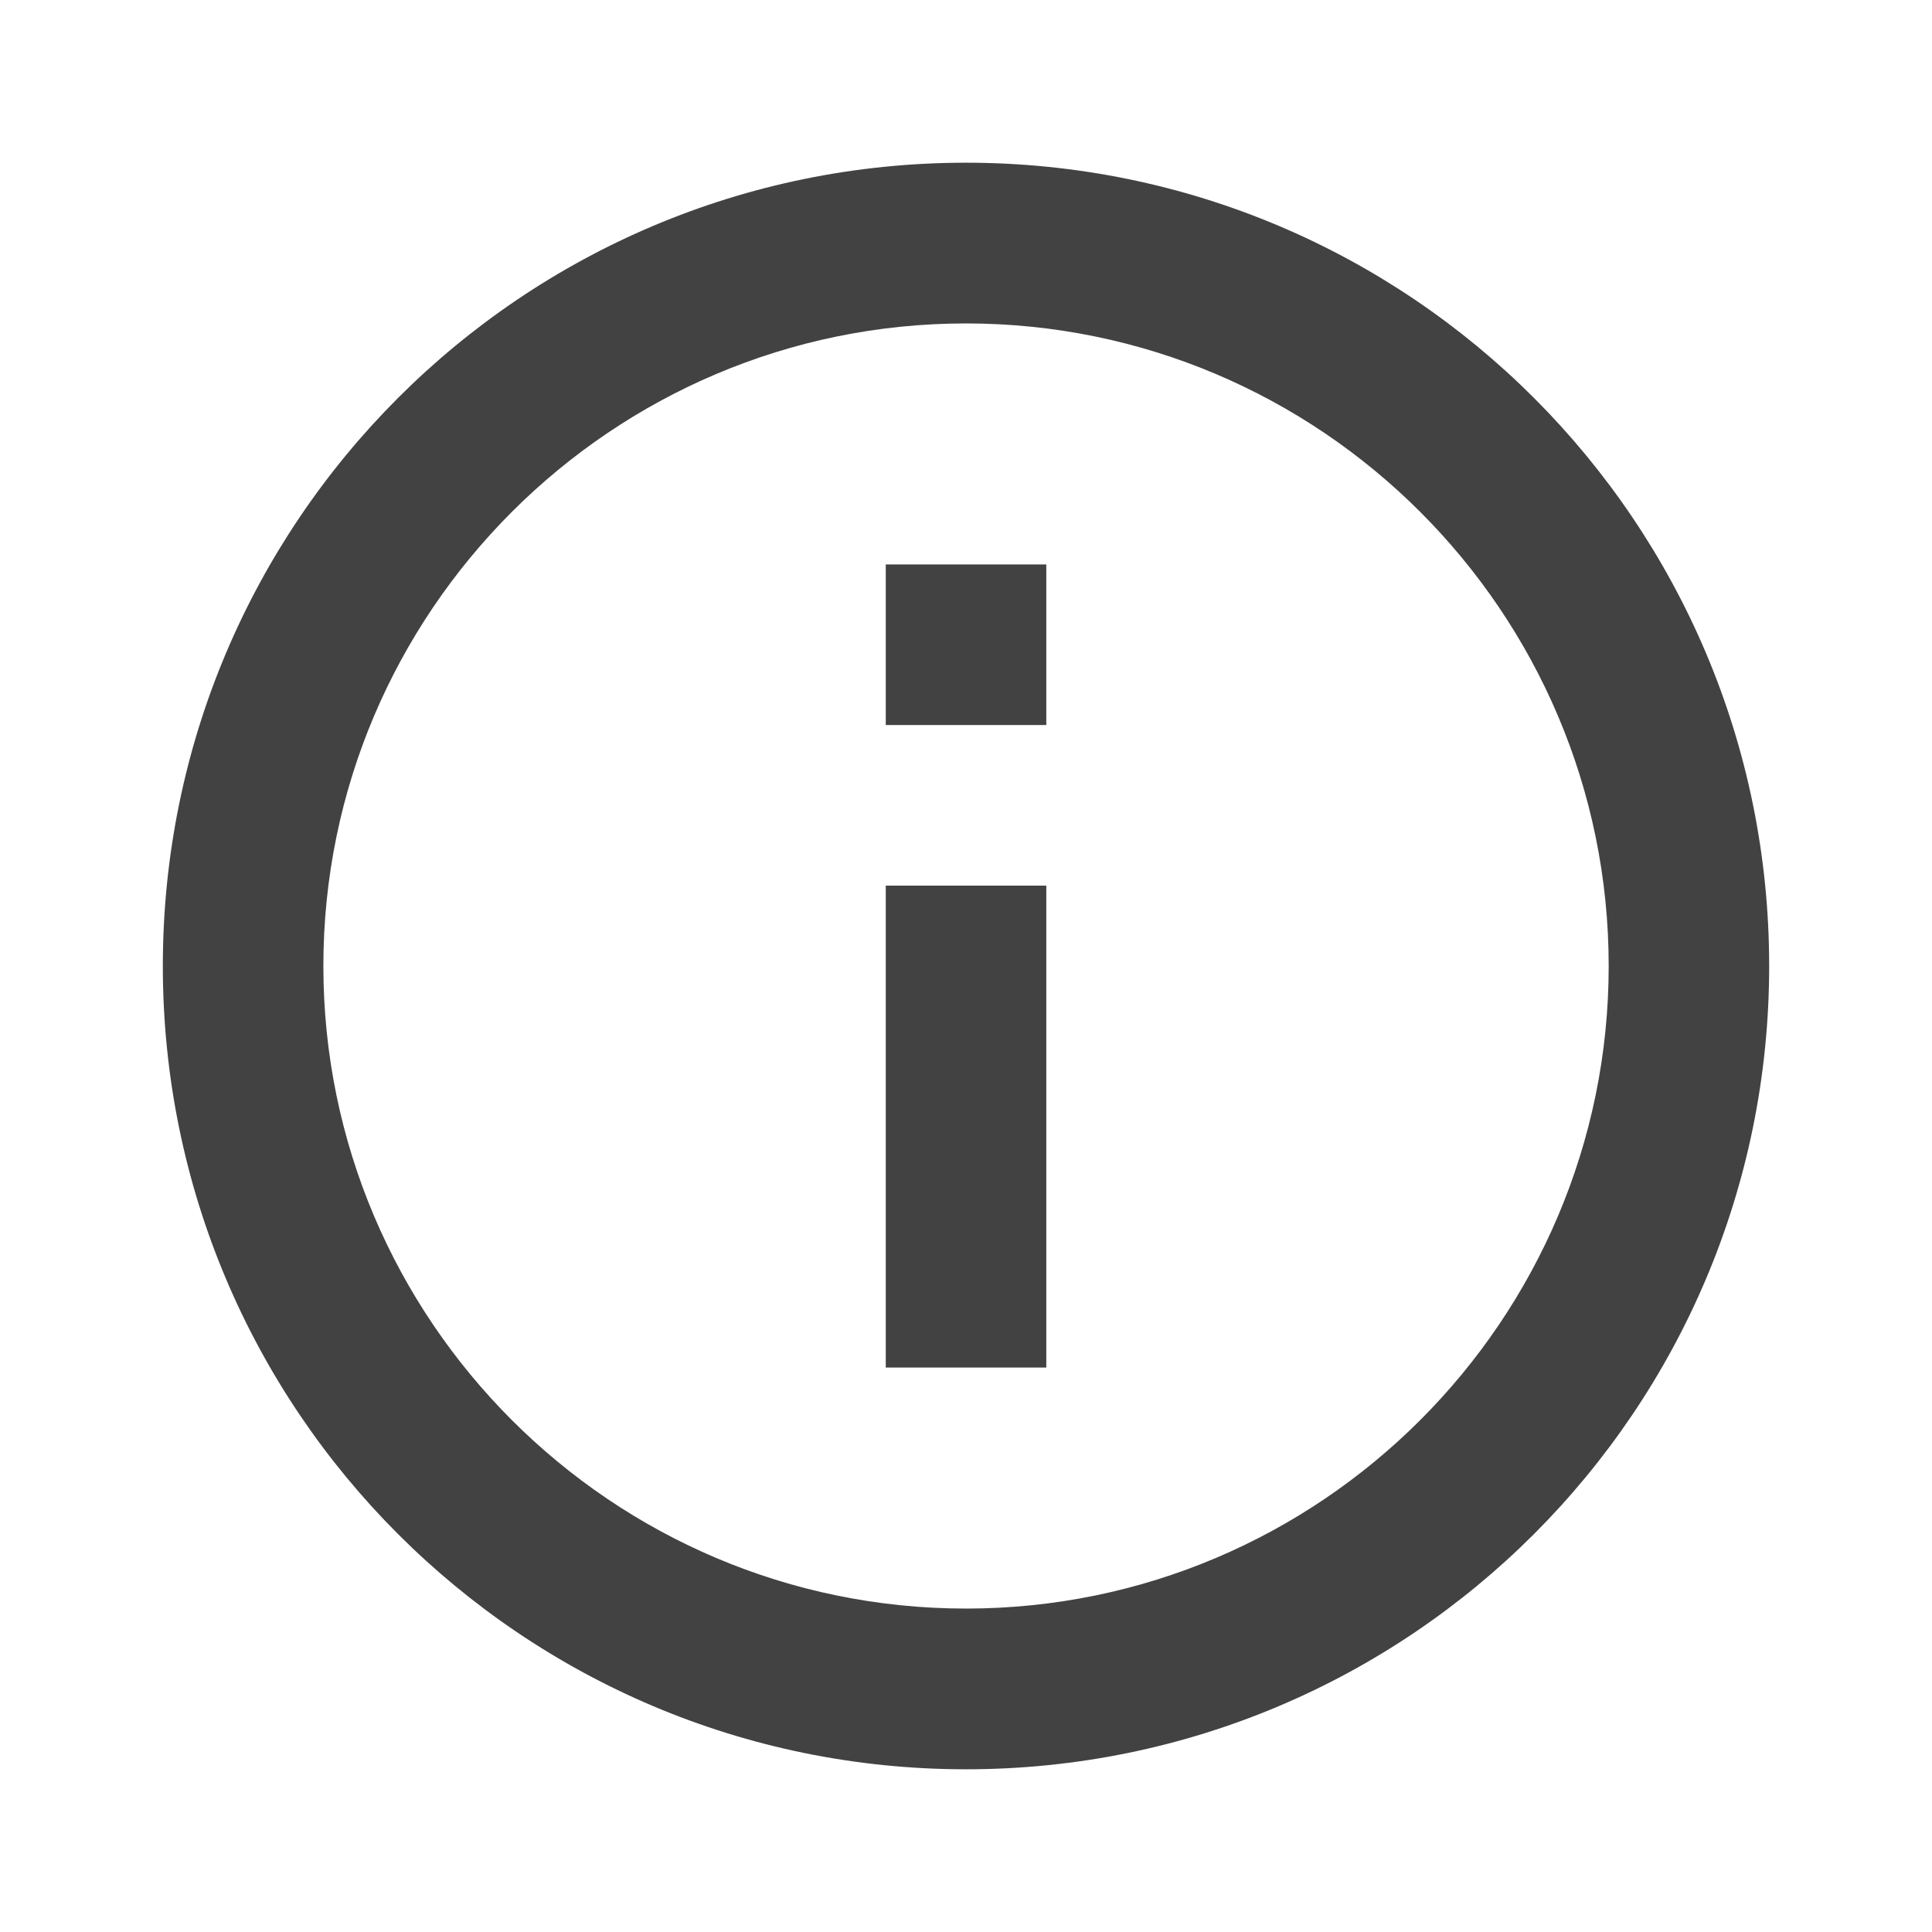
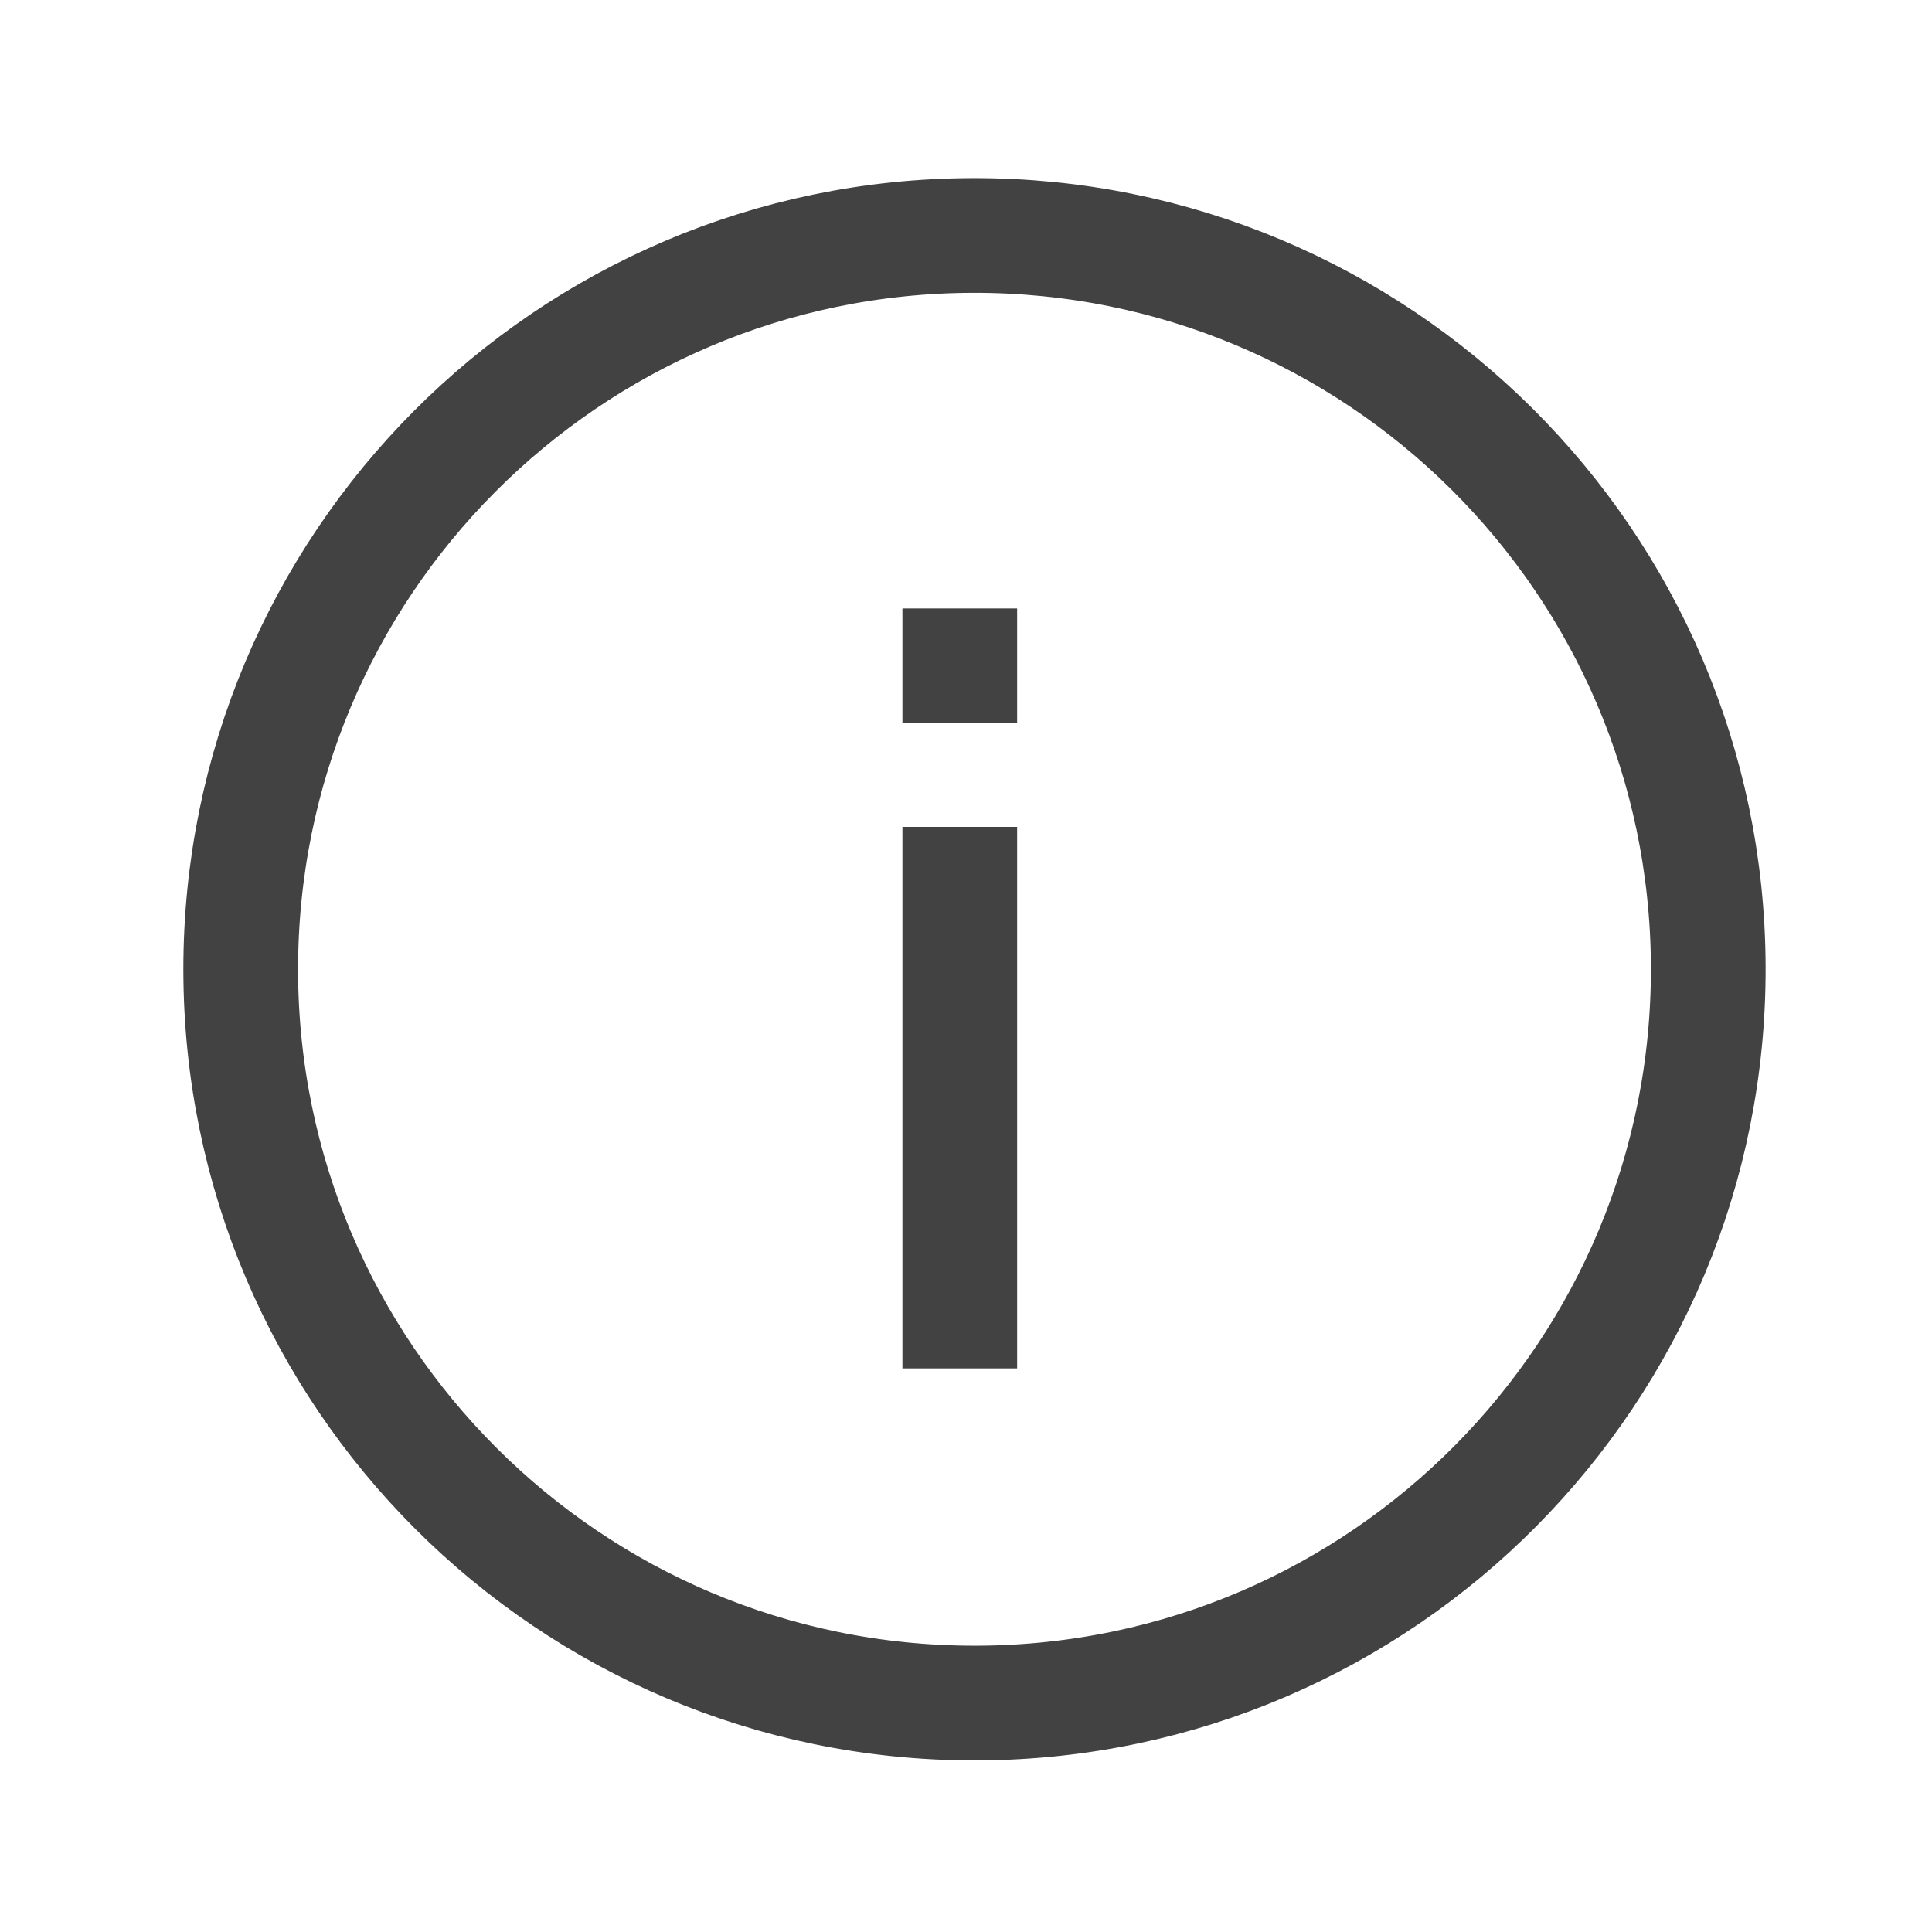
<svg xmlns="http://www.w3.org/2000/svg" version="1.1" id="Layer_1" x="0px" y="0px" width="32px" height="32px" viewBox="0 0 32 32" enable-background="new 0 0 32 32" xml:space="preserve">
-   <path fill="none" d="M0.035,0.035h31.93v31.93H0.035V0.035z" />
-   <path fill="#434242" d="M14.671,22.651h2.659v-7.982h-2.659V22.651z M16,2.695C8.651,2.695,2.697,8.649,2.697,16  S8.651,29.305,16,29.305S29.303,23.351,29.303,16S23.349,2.695,16,2.695z M16,26.643c-5.865,0-10.644-4.775-10.644-10.643  S10.135,5.357,16,5.357c5.867,0,10.645,4.775,10.645,10.643S21.867,26.643,16,26.643z M14.671,12.009h2.659v-2.66h-2.659V12.009z" />
+   <defs id="defs4522" />
+   <path fill="none" d="M0.035,0.035h31.93v31.93H0.035V0.035z" id="path4515" />
+   <path style="fill:none;fill-rule:evenodd;stroke:#434242;stroke-width:1.9;stroke-linecap:butt;stroke-linejoin:miter;stroke-miterlimit:4;stroke-dasharray:none;stroke-opacity:1" d="m 15.897,13.696 v 8.969" id="path4522" />
+   <path style="color:#000000;clip-rule:nonzero;display:inline;overflow:visible;visibility:visible;opacity:1;isolation:auto;mix-blend-mode:normal;color-interpolation:sRGB;color-interpolation-filters:linearRGB;solid-color:#000000;solid-opacity:1;vector-effect:none;fill:none;fill-opacity:1;fill-rule:nonzero;stroke:#434242;stroke-width:1.9;stroke-linecap:round;stroke-linejoin:round;stroke-miterlimit:4;stroke-dasharray:none;stroke-dashoffset:0;stroke-opacity:1;marker:none;color-rendering:auto;image-rendering:auto;shape-rendering:auto;text-rendering:auto;enable-background:accumulate" id="path5100" d="M 16.141,28.208 A 12.154,12.154 0 0 1 3.987,16.069 12.154,12.154 0 0 1 16.11,3.9 12.154,12.154 0 0 1 28.294,16.008 12.154,12.154 0 0 1 16.202,28.208" />
+   <path style="fill:none;fill-rule:evenodd;stroke:#434242;stroke-width:1.9;stroke-linecap:butt;stroke-linejoin:miter;stroke-miterlimit:4;stroke-dasharray:none;stroke-opacity:1" d="m 15.897,10.078 v 1.9" id="path4522-5" />
</svg>
